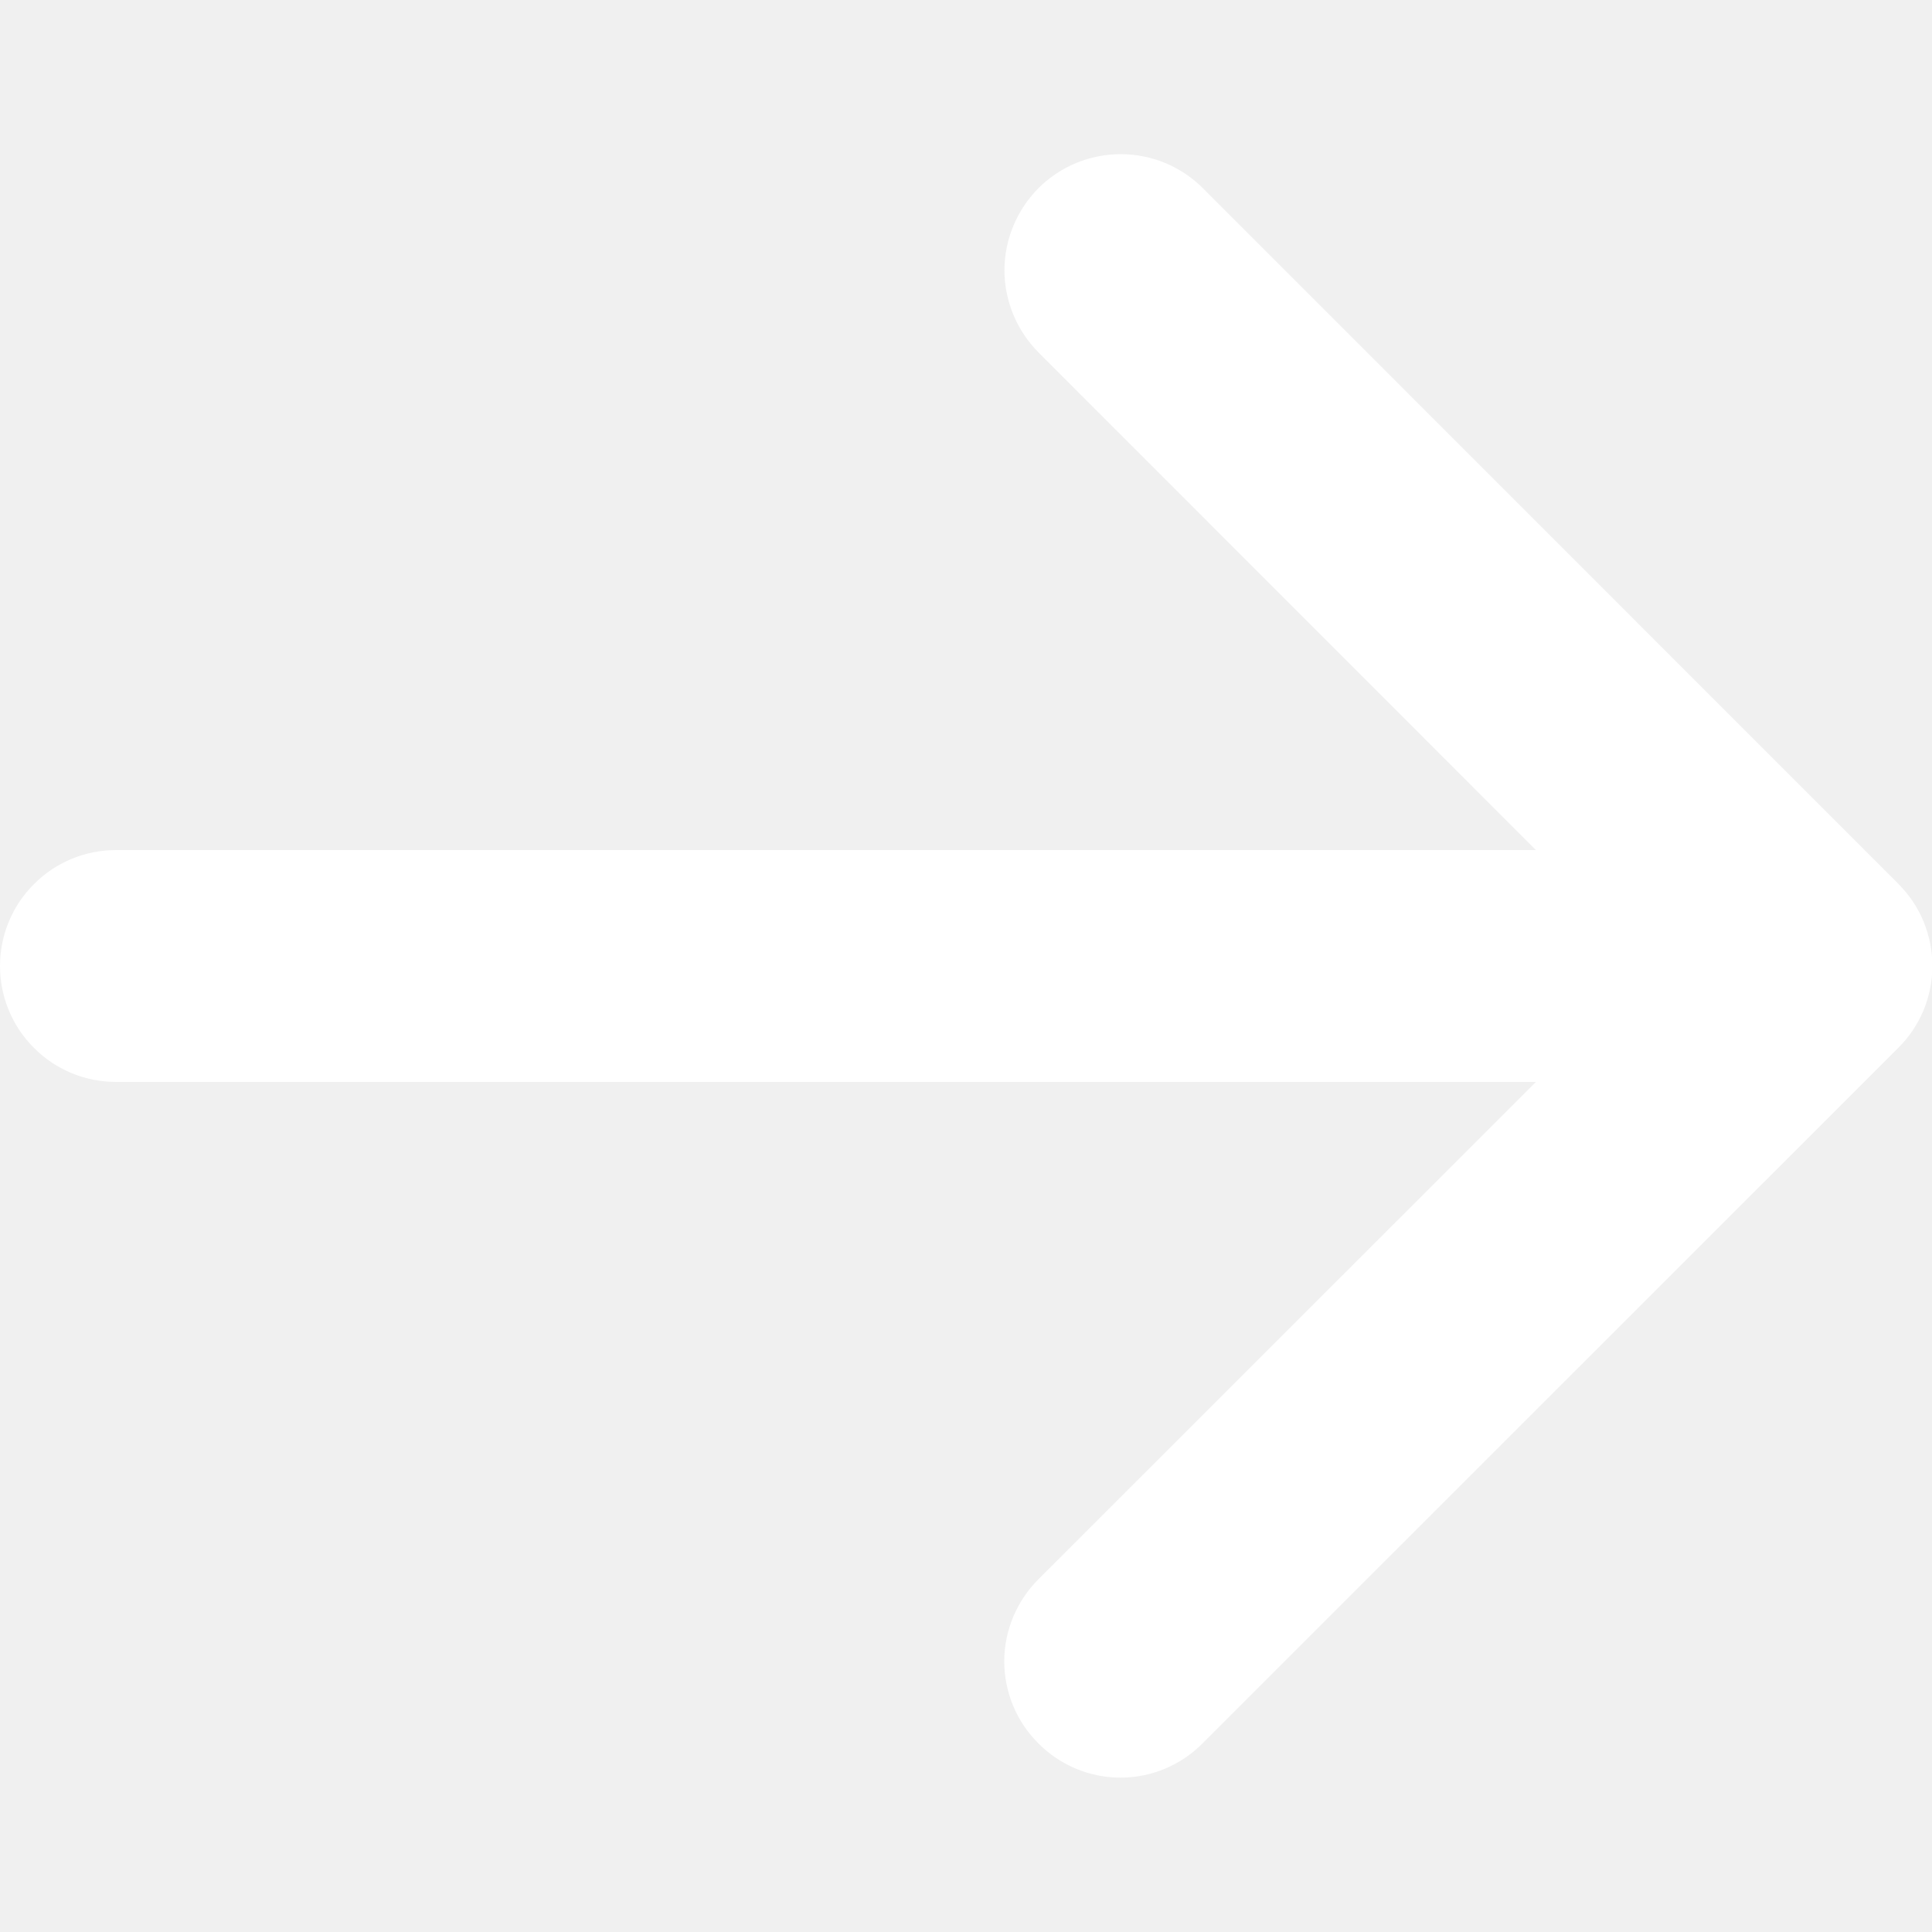
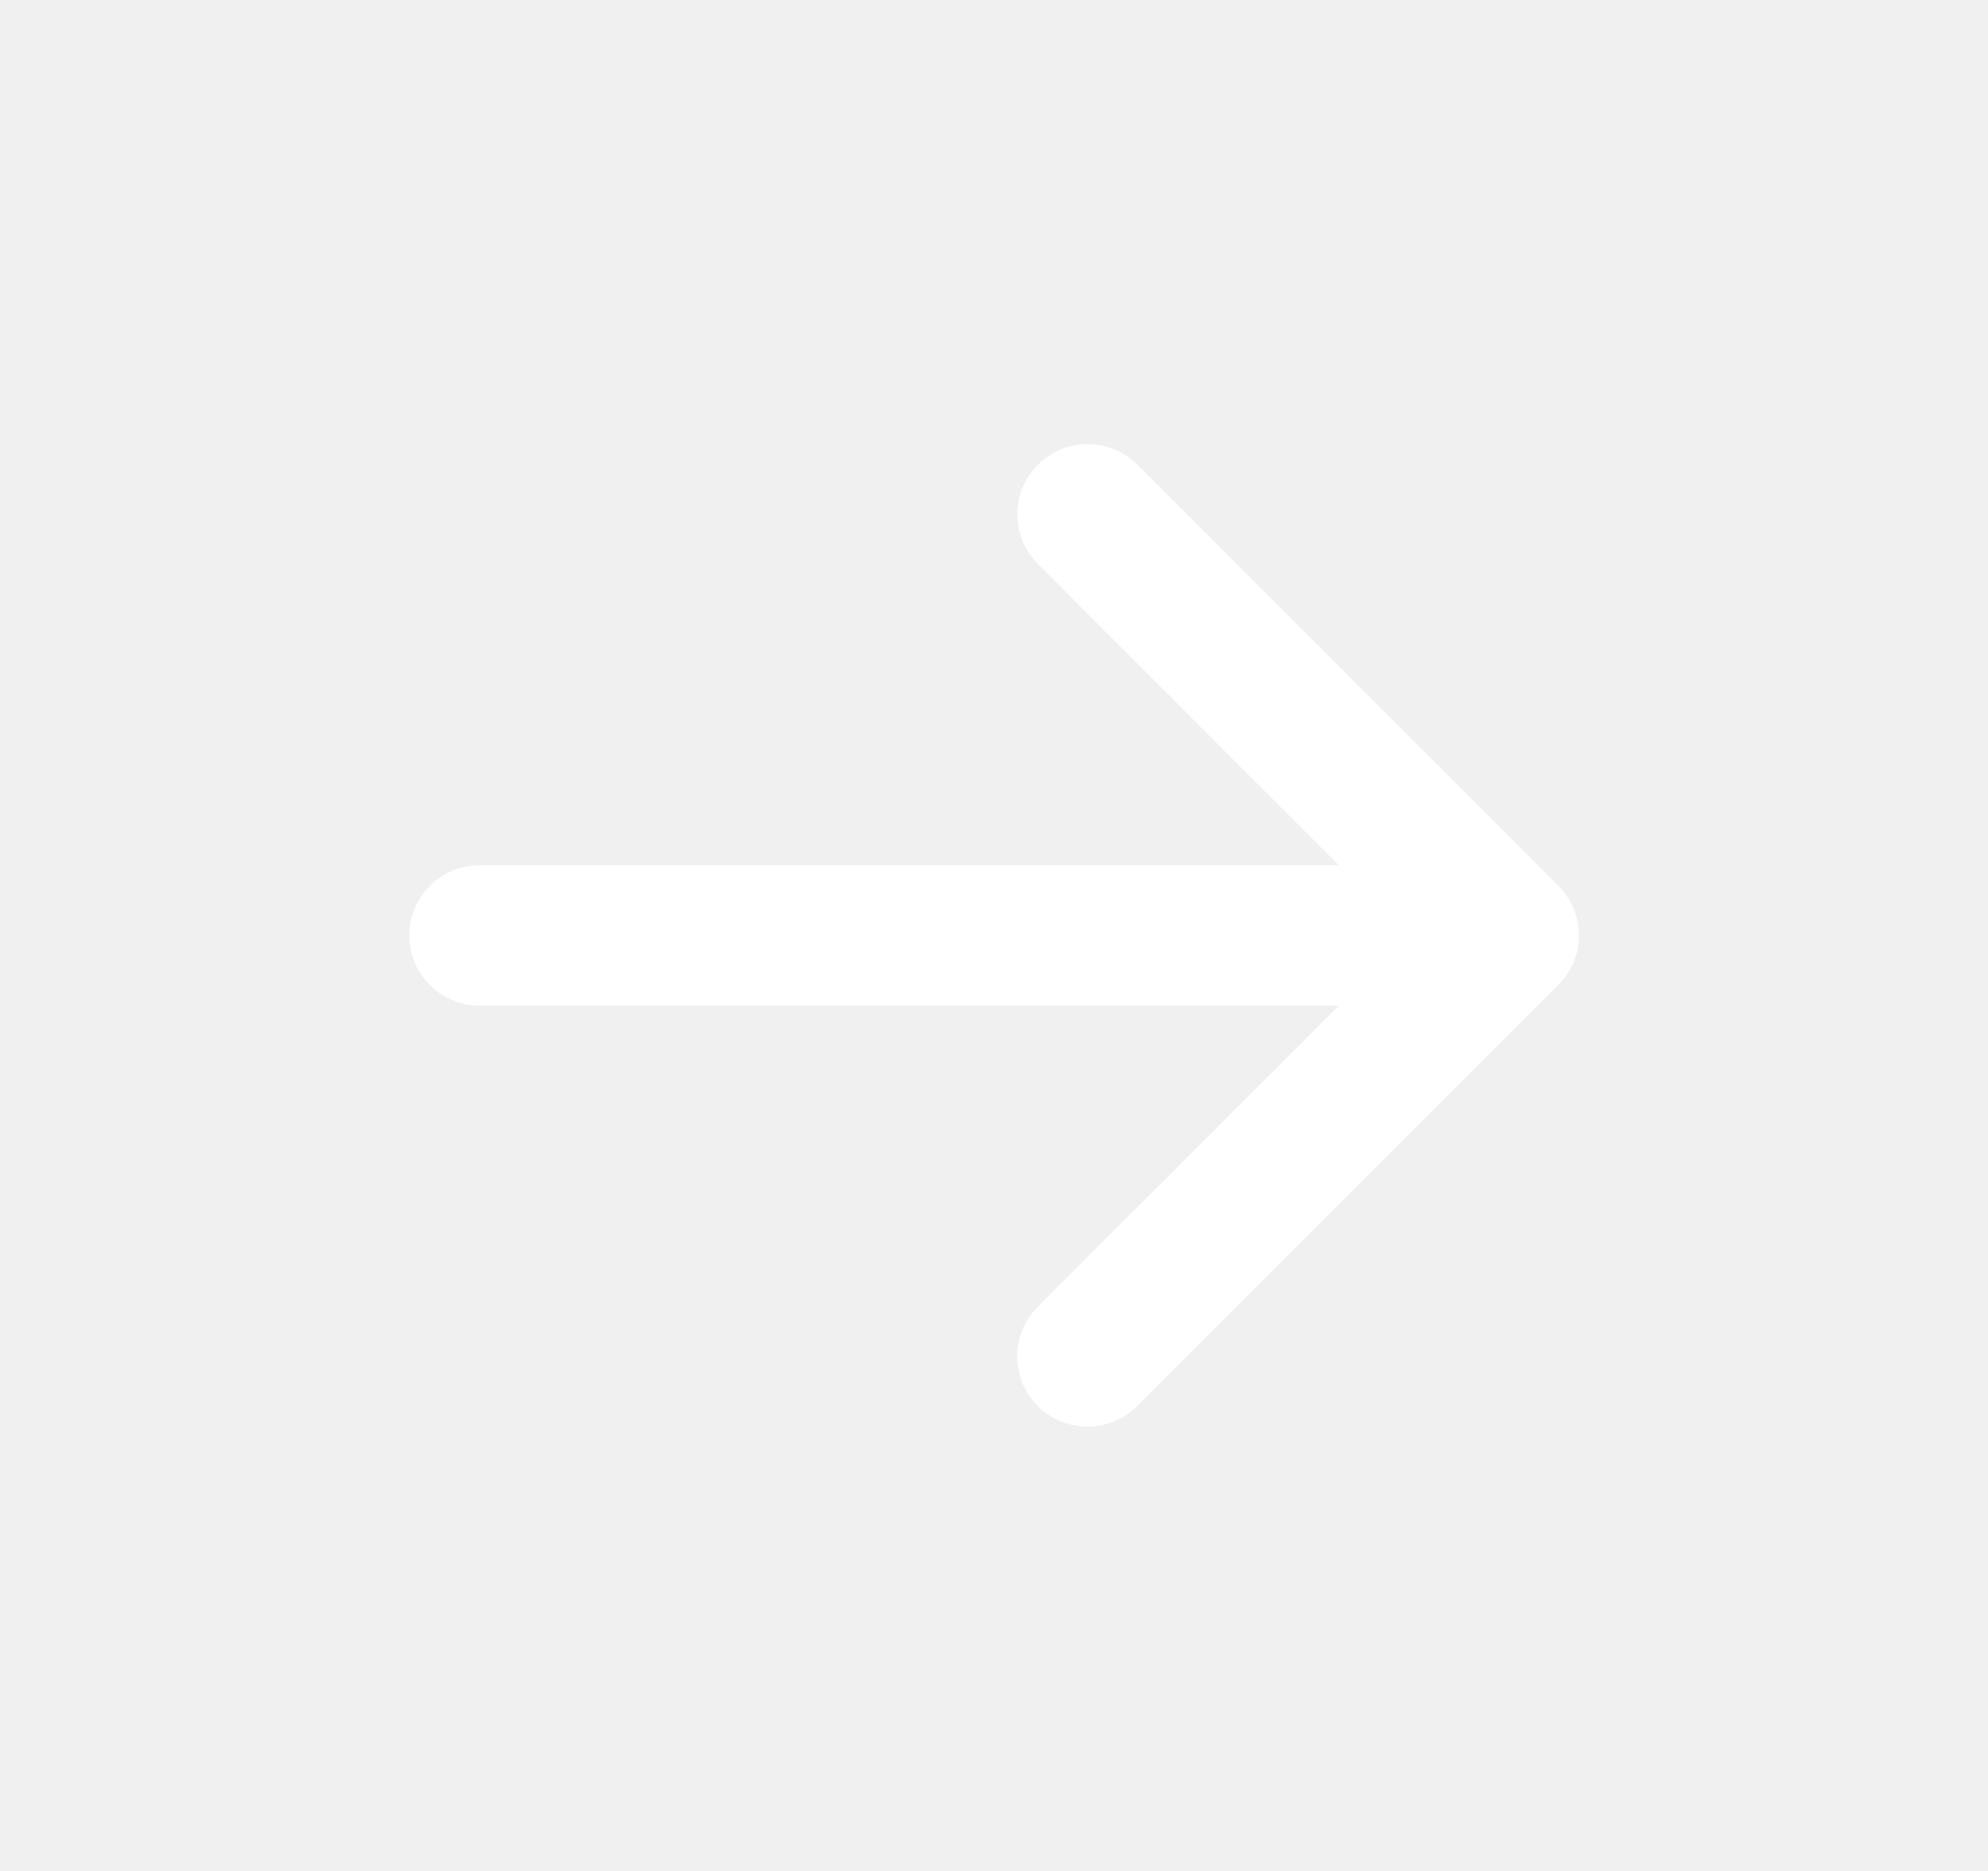
- <svg xmlns="http://www.w3.org/2000/svg" width="10" height="10" viewBox="0 0 10 10" fill="none">
-   <path d="M9.825 5.424L6.224 9.024C6.112 9.137 5.959 9.201 5.8 9.201C5.64 9.201 5.487 9.137 5.375 9.024C5.262 8.912 5.198 8.759 5.198 8.599C5.198 8.44 5.262 8.287 5.375 8.174L7.95 5.6H0.6C0.441 5.6 0.288 5.537 0.176 5.424C0.063 5.312 0 5.159 0 5C0 4.841 0.063 4.688 0.176 4.576C0.288 4.463 0.441 4.4 0.6 4.4H7.95L5.375 1.824C5.263 1.711 5.199 1.558 5.199 1.399C5.199 1.24 5.263 1.087 5.375 0.974C5.488 0.861 5.641 0.798 5.801 0.798C5.96 0.798 6.113 0.861 6.226 0.974L9.825 4.574C9.881 4.63 9.926 4.696 9.956 4.769C9.986 4.842 10.002 4.92 10.002 4.999C10.002 5.078 9.986 5.157 9.956 5.23C9.925 5.303 9.881 5.369 9.825 5.424Z" fill="white" />
+ <svg xmlns="http://www.w3.org/2000/svg" width="17" height="16" viewBox="0 0 17 16" fill="none">
+   <path d="M13.325 8.424L9.725 12.024C9.612 12.137 9.459 12.2 9.3 12.2C9.14 12.2 8.987 12.137 8.874 12.024C8.762 11.912 8.698 11.759 8.698 11.6C8.698 11.44 8.762 11.287 8.874 11.175L11.45 8.6H4.1C3.941 8.6 3.788 8.537 3.676 8.424C3.563 8.312 3.5 8.159 3.5 8C3.5 7.841 3.563 7.688 3.676 7.576C3.788 7.463 3.941 7.4 4.1 7.4H11.45L8.876 4.824C8.763 4.711 8.699 4.558 8.699 4.399C8.699 4.24 8.763 4.087 8.876 3.974C8.988 3.861 9.141 3.798 9.3 3.798C9.46 3.798 9.613 3.861 9.726 3.974L13.325 7.574C13.381 7.63 13.426 7.696 13.456 7.769C13.486 7.842 13.502 7.92 13.502 7.999C13.502 8.078 13.486 8.157 13.456 8.23C13.425 8.303 13.381 8.369 13.325 8.424Z" fill="white" />
</svg>
